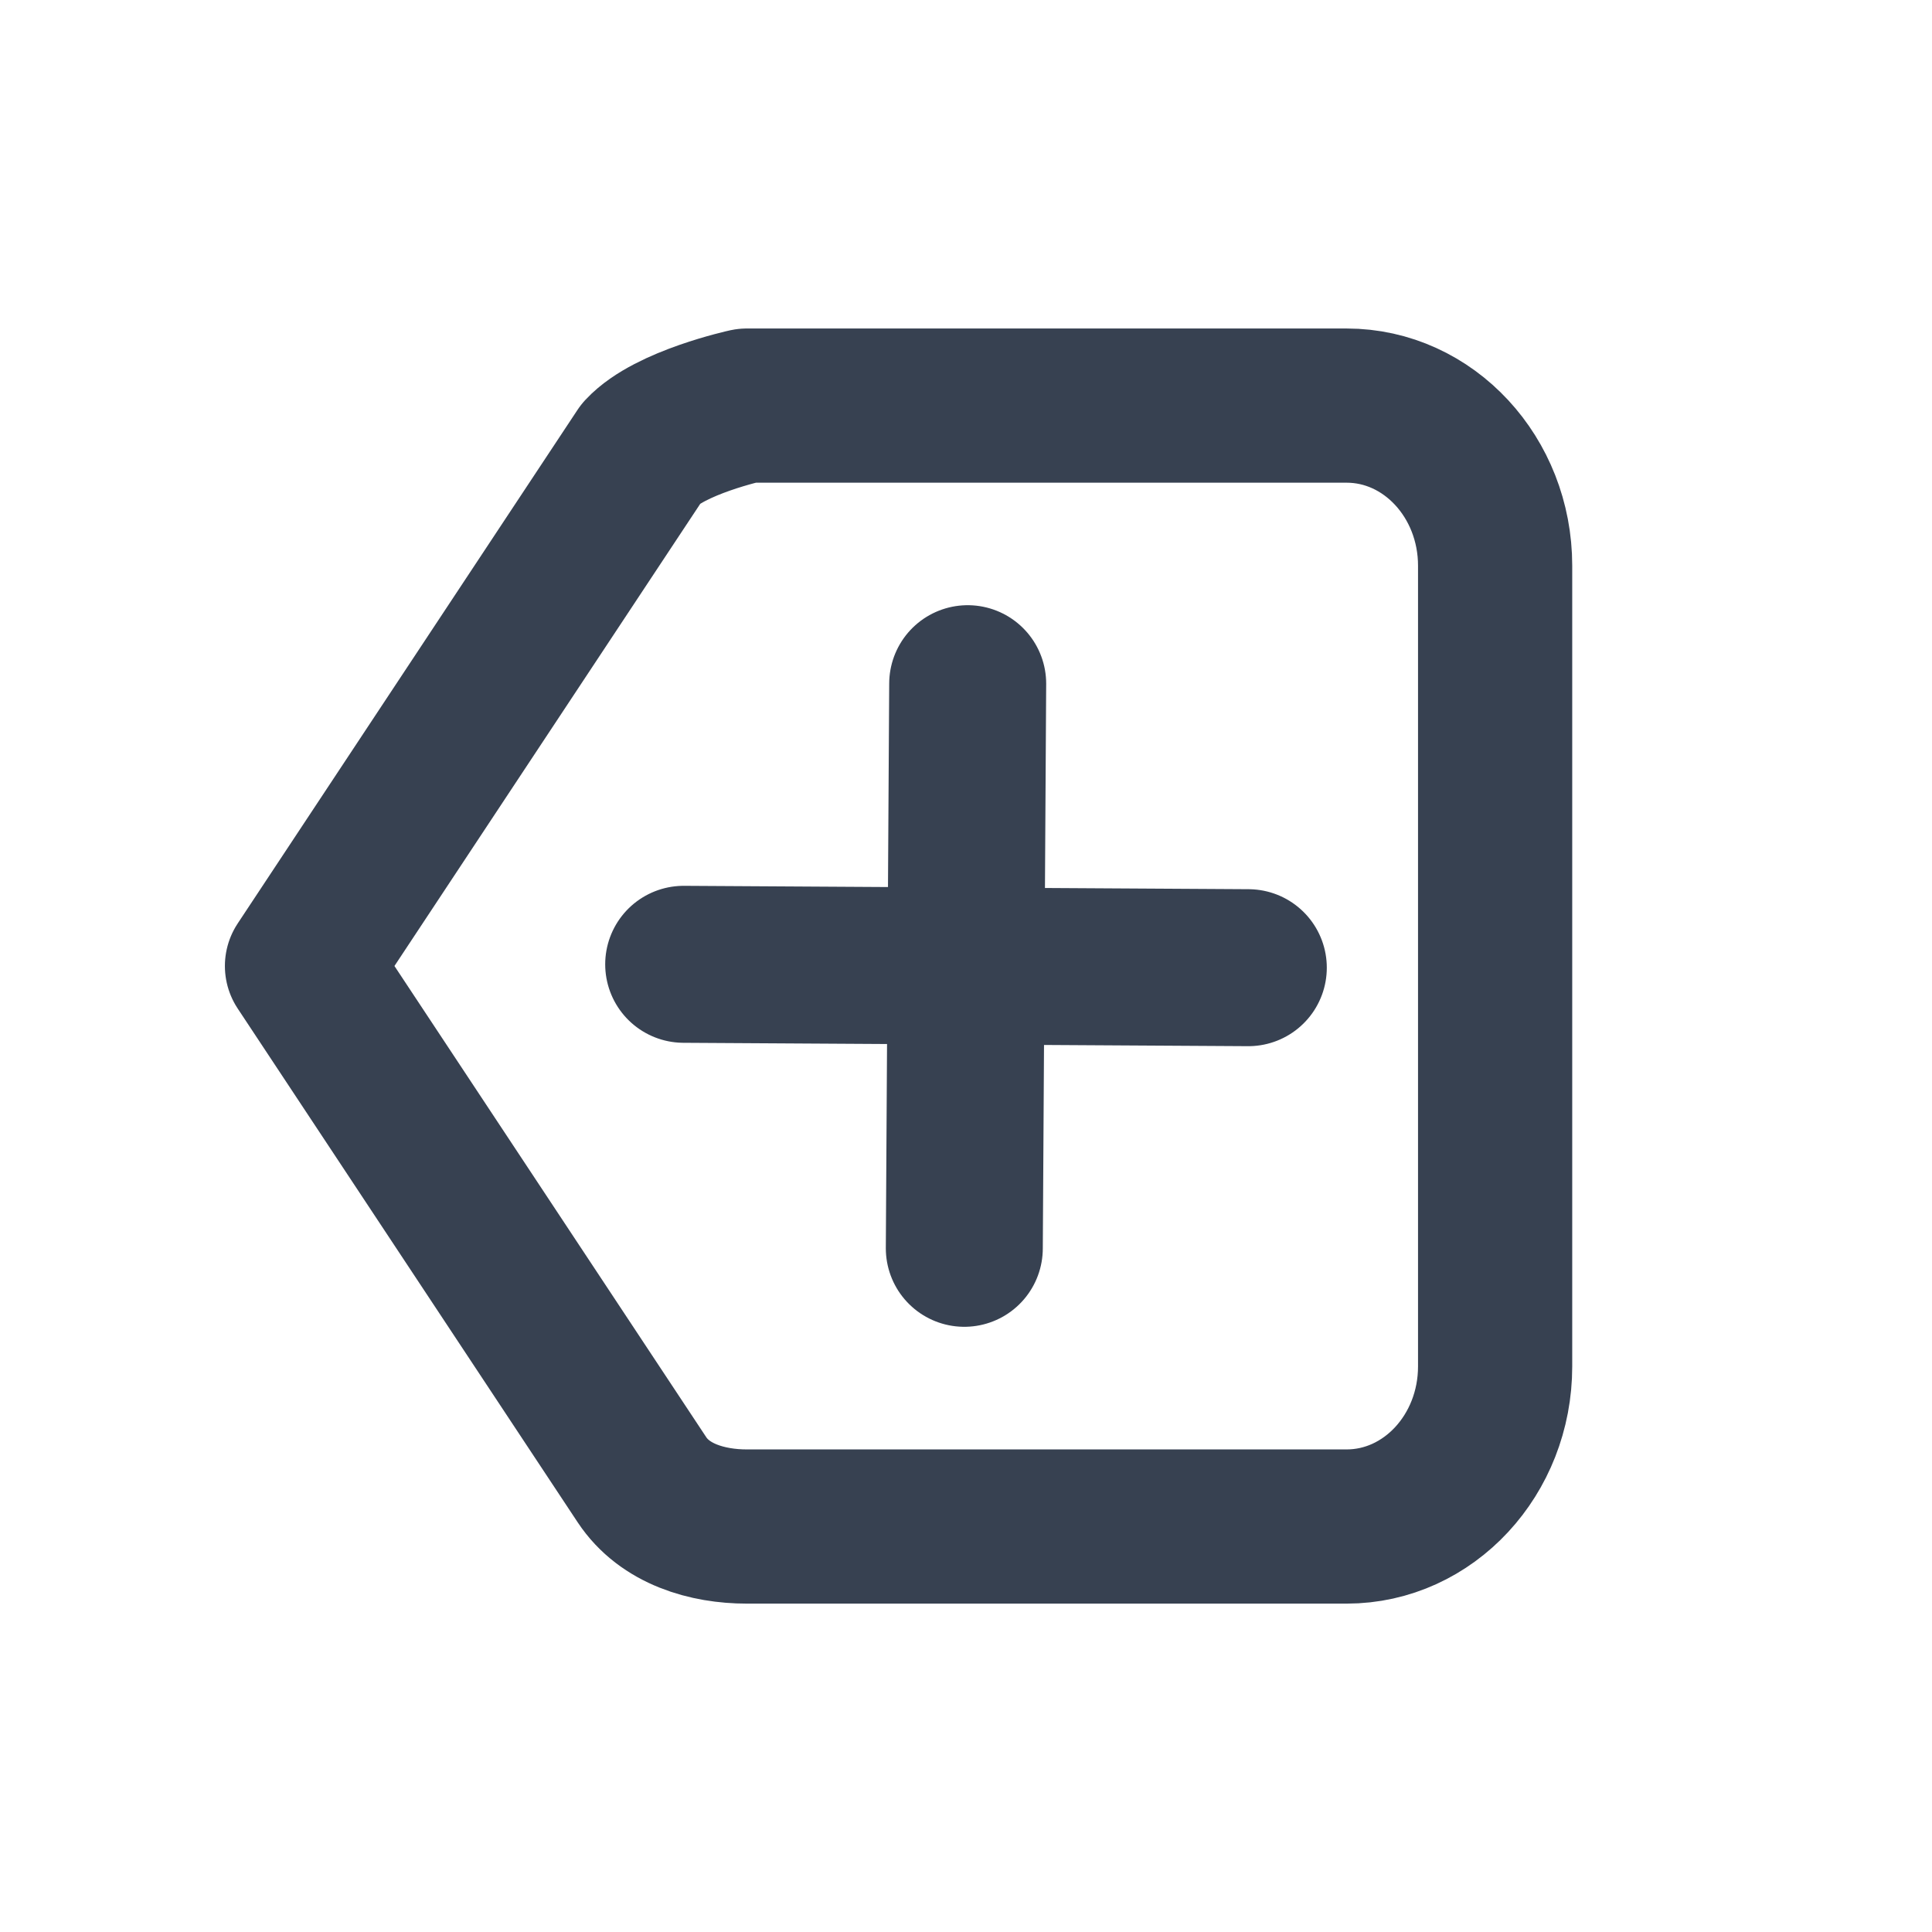
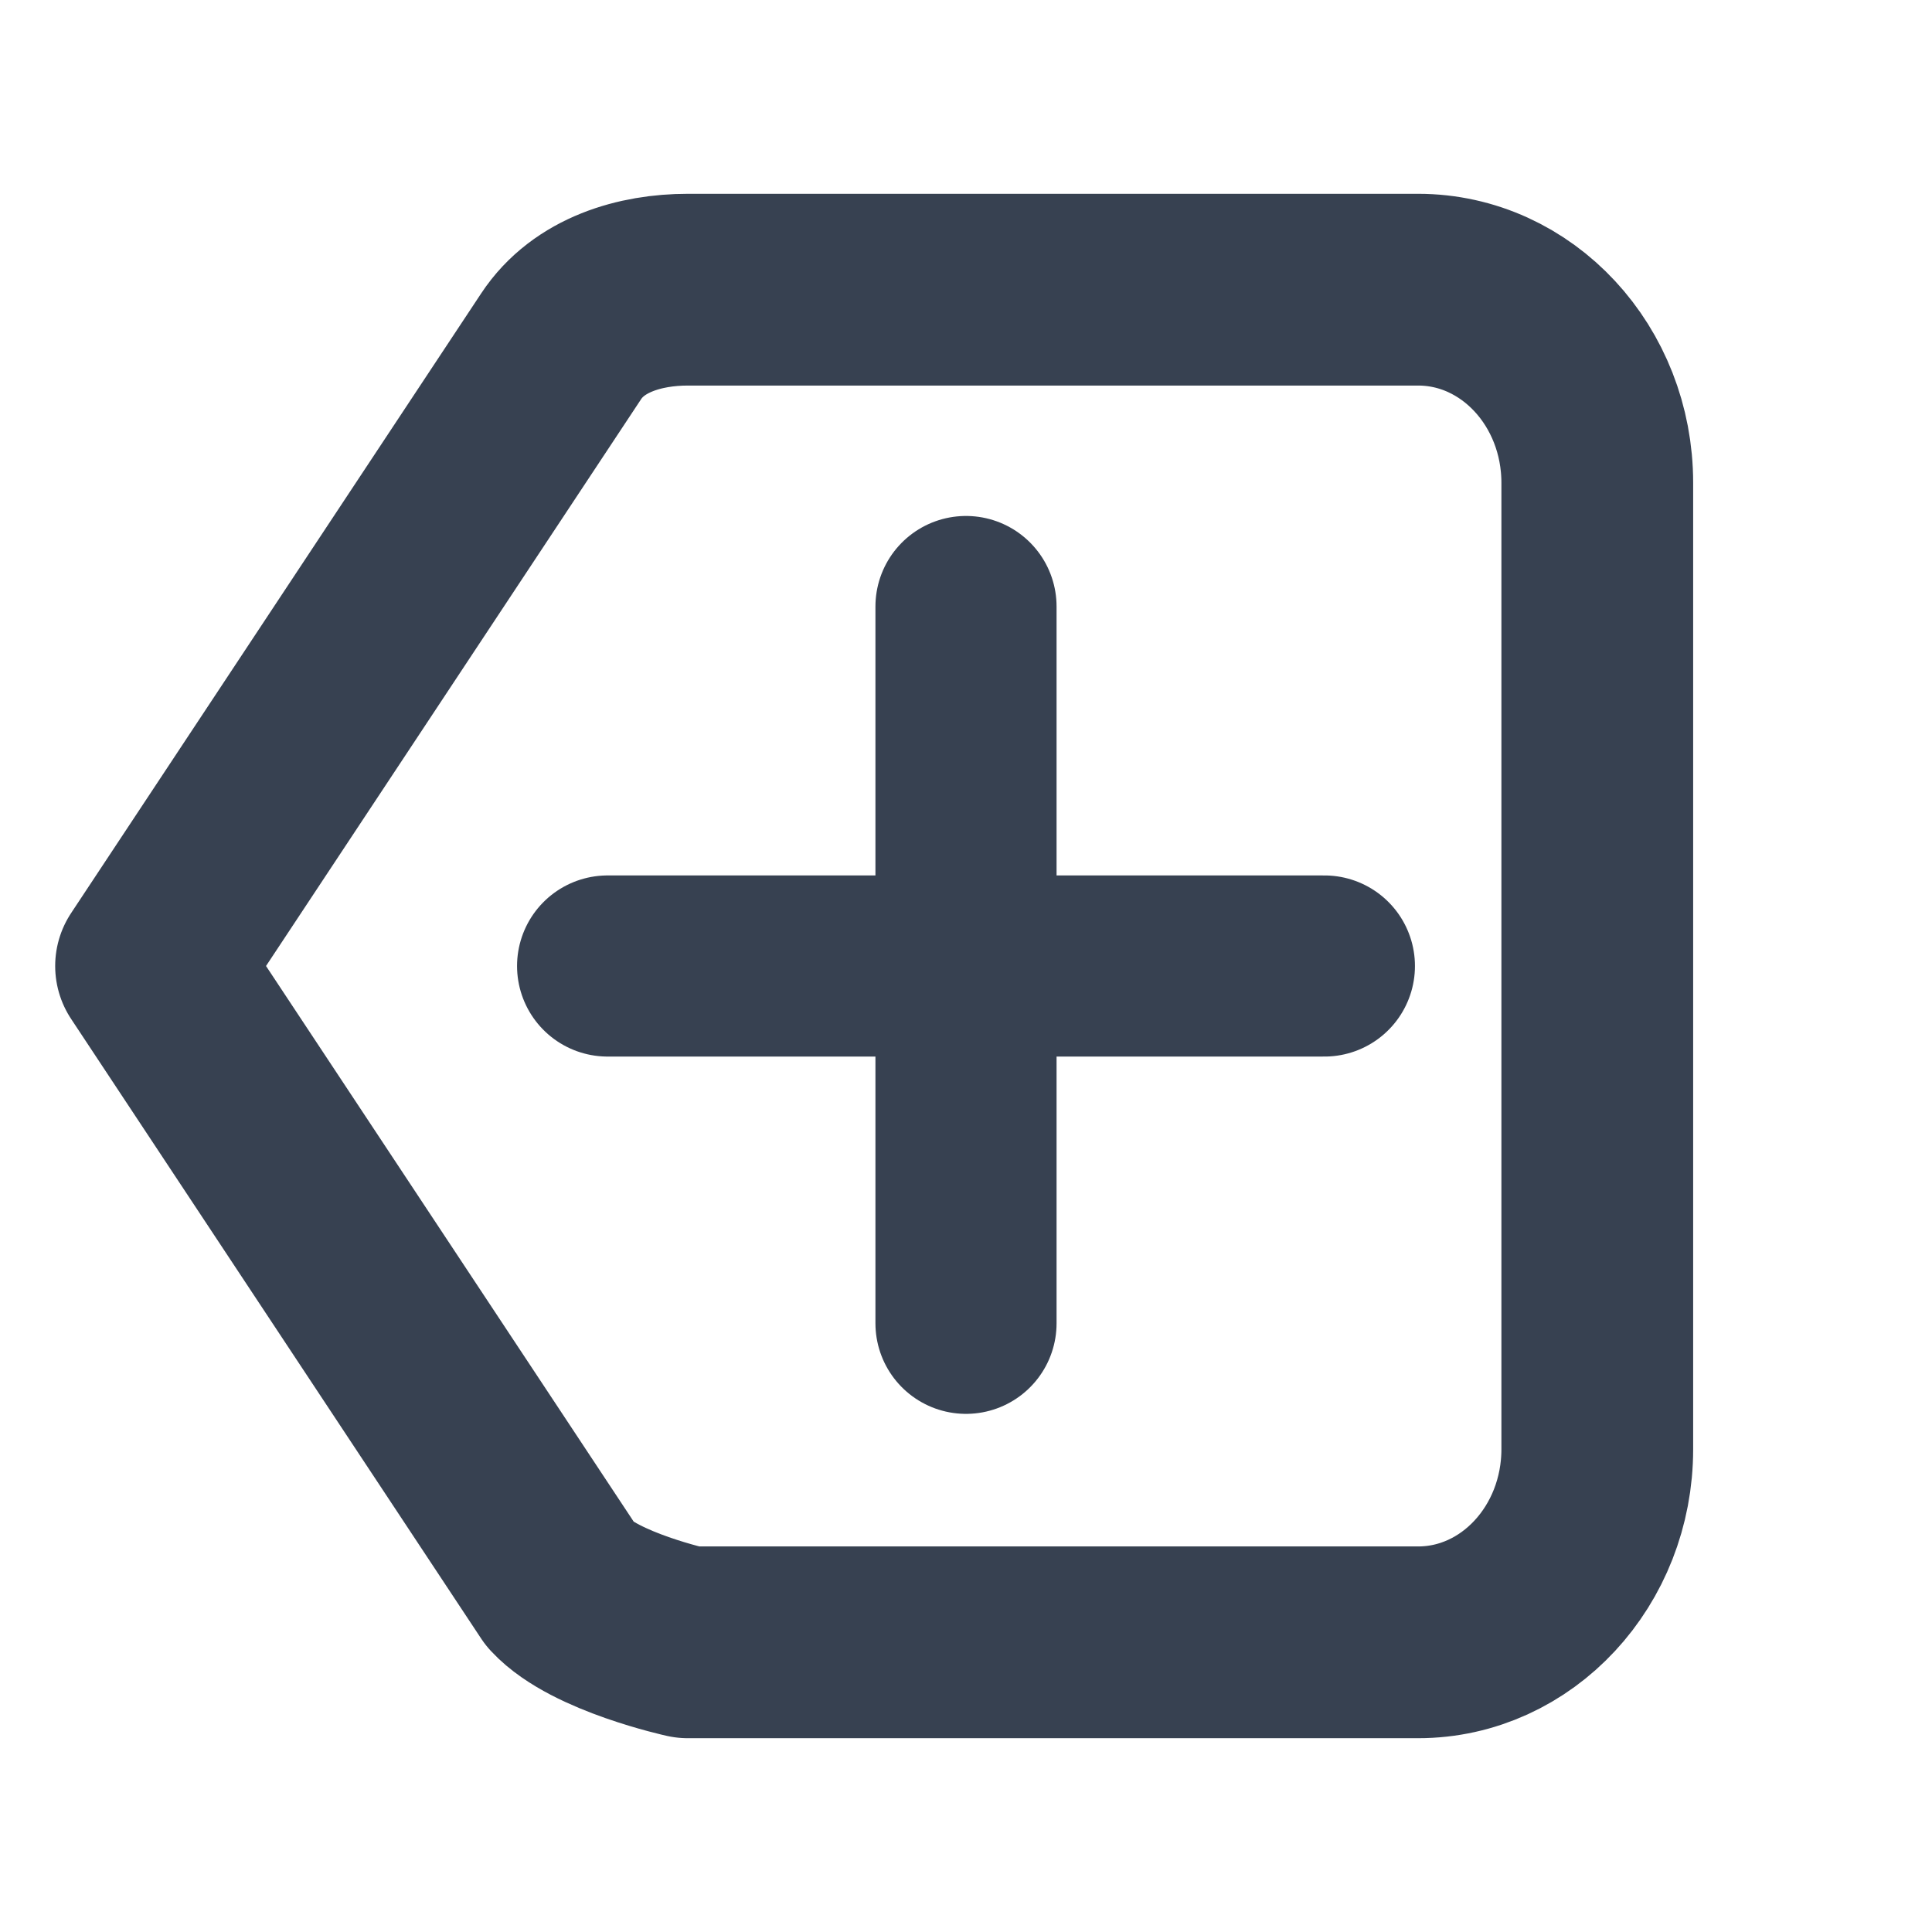
<svg xmlns="http://www.w3.org/2000/svg" width="16" height="16" viewBox="0 0 16 16" fill="none" version="1.1" id="svg835">
  <defs id="defs839" />
-   <path d="m 2.501,8 2.814,-4.253 c 0.231,-0.249 0.869,-0.388 0.869,-0.388 h 4.968 c 0.679,0 1.23,0.594 1.23,1.326 v 6.631 c 0,0.732 -0.551,1.326 -1.23,1.326 H 6.185 c -0.326,0 -0.68,-0.102 -0.869,-0.388 z" stroke="#374151" stroke-width="1.277" stroke-linecap="round" stroke-linejoin="round" id="path833" />
-   <path d="M 8.014,5.662 8,8 M 8,8 7.986,10.338 M 8,8 5.662,7.986 M 8,8 10.338,8.014" stroke="#374151" stroke-width="2.567" stroke-linecap="round" stroke-linejoin="round" id="path833-0" style="stroke-width:1.3;stroke-miterlimit:4;stroke-dasharray:none" />
+   <path d="m 1.251,8 3.396,5.132 c 0.278,0.3 1.049,0.469 1.049,0.469 h 6.048 c 0.819,0 1.484,-0.716 1.484,-1.6 V 3.999 c 0,-0.884 -0.664,-1.6 -1.484,-1.6 H 5.696 c -0.393,0 -0.821,0.123 -1.049,0.469 z" stroke="#374151" stroke-width="1.455" stroke-linecap="round" stroke-linejoin="round" id="path833" style="stroke-width:1.588;stroke-miterlimit:4;stroke-dasharray:none" />
+   <path style="fill:none;stroke:#374151;stroke-width:1.5;stroke-linecap:round;stroke-linejoin:round;stroke-miterlimit:4;stroke-dasharray:none;stroke-opacity:1" d="M 8,5.023 V 10.959" id="path4054" />
+   <path style="fill:none;stroke:#374151;stroke-width:1.5;stroke-linecap:round;stroke-linejoin:round;stroke-miterlimit:4;stroke-dasharray:none;stroke-opacity:1" d="M 10.968,8 H 5.032" id="path4054-9" />
</svg>
